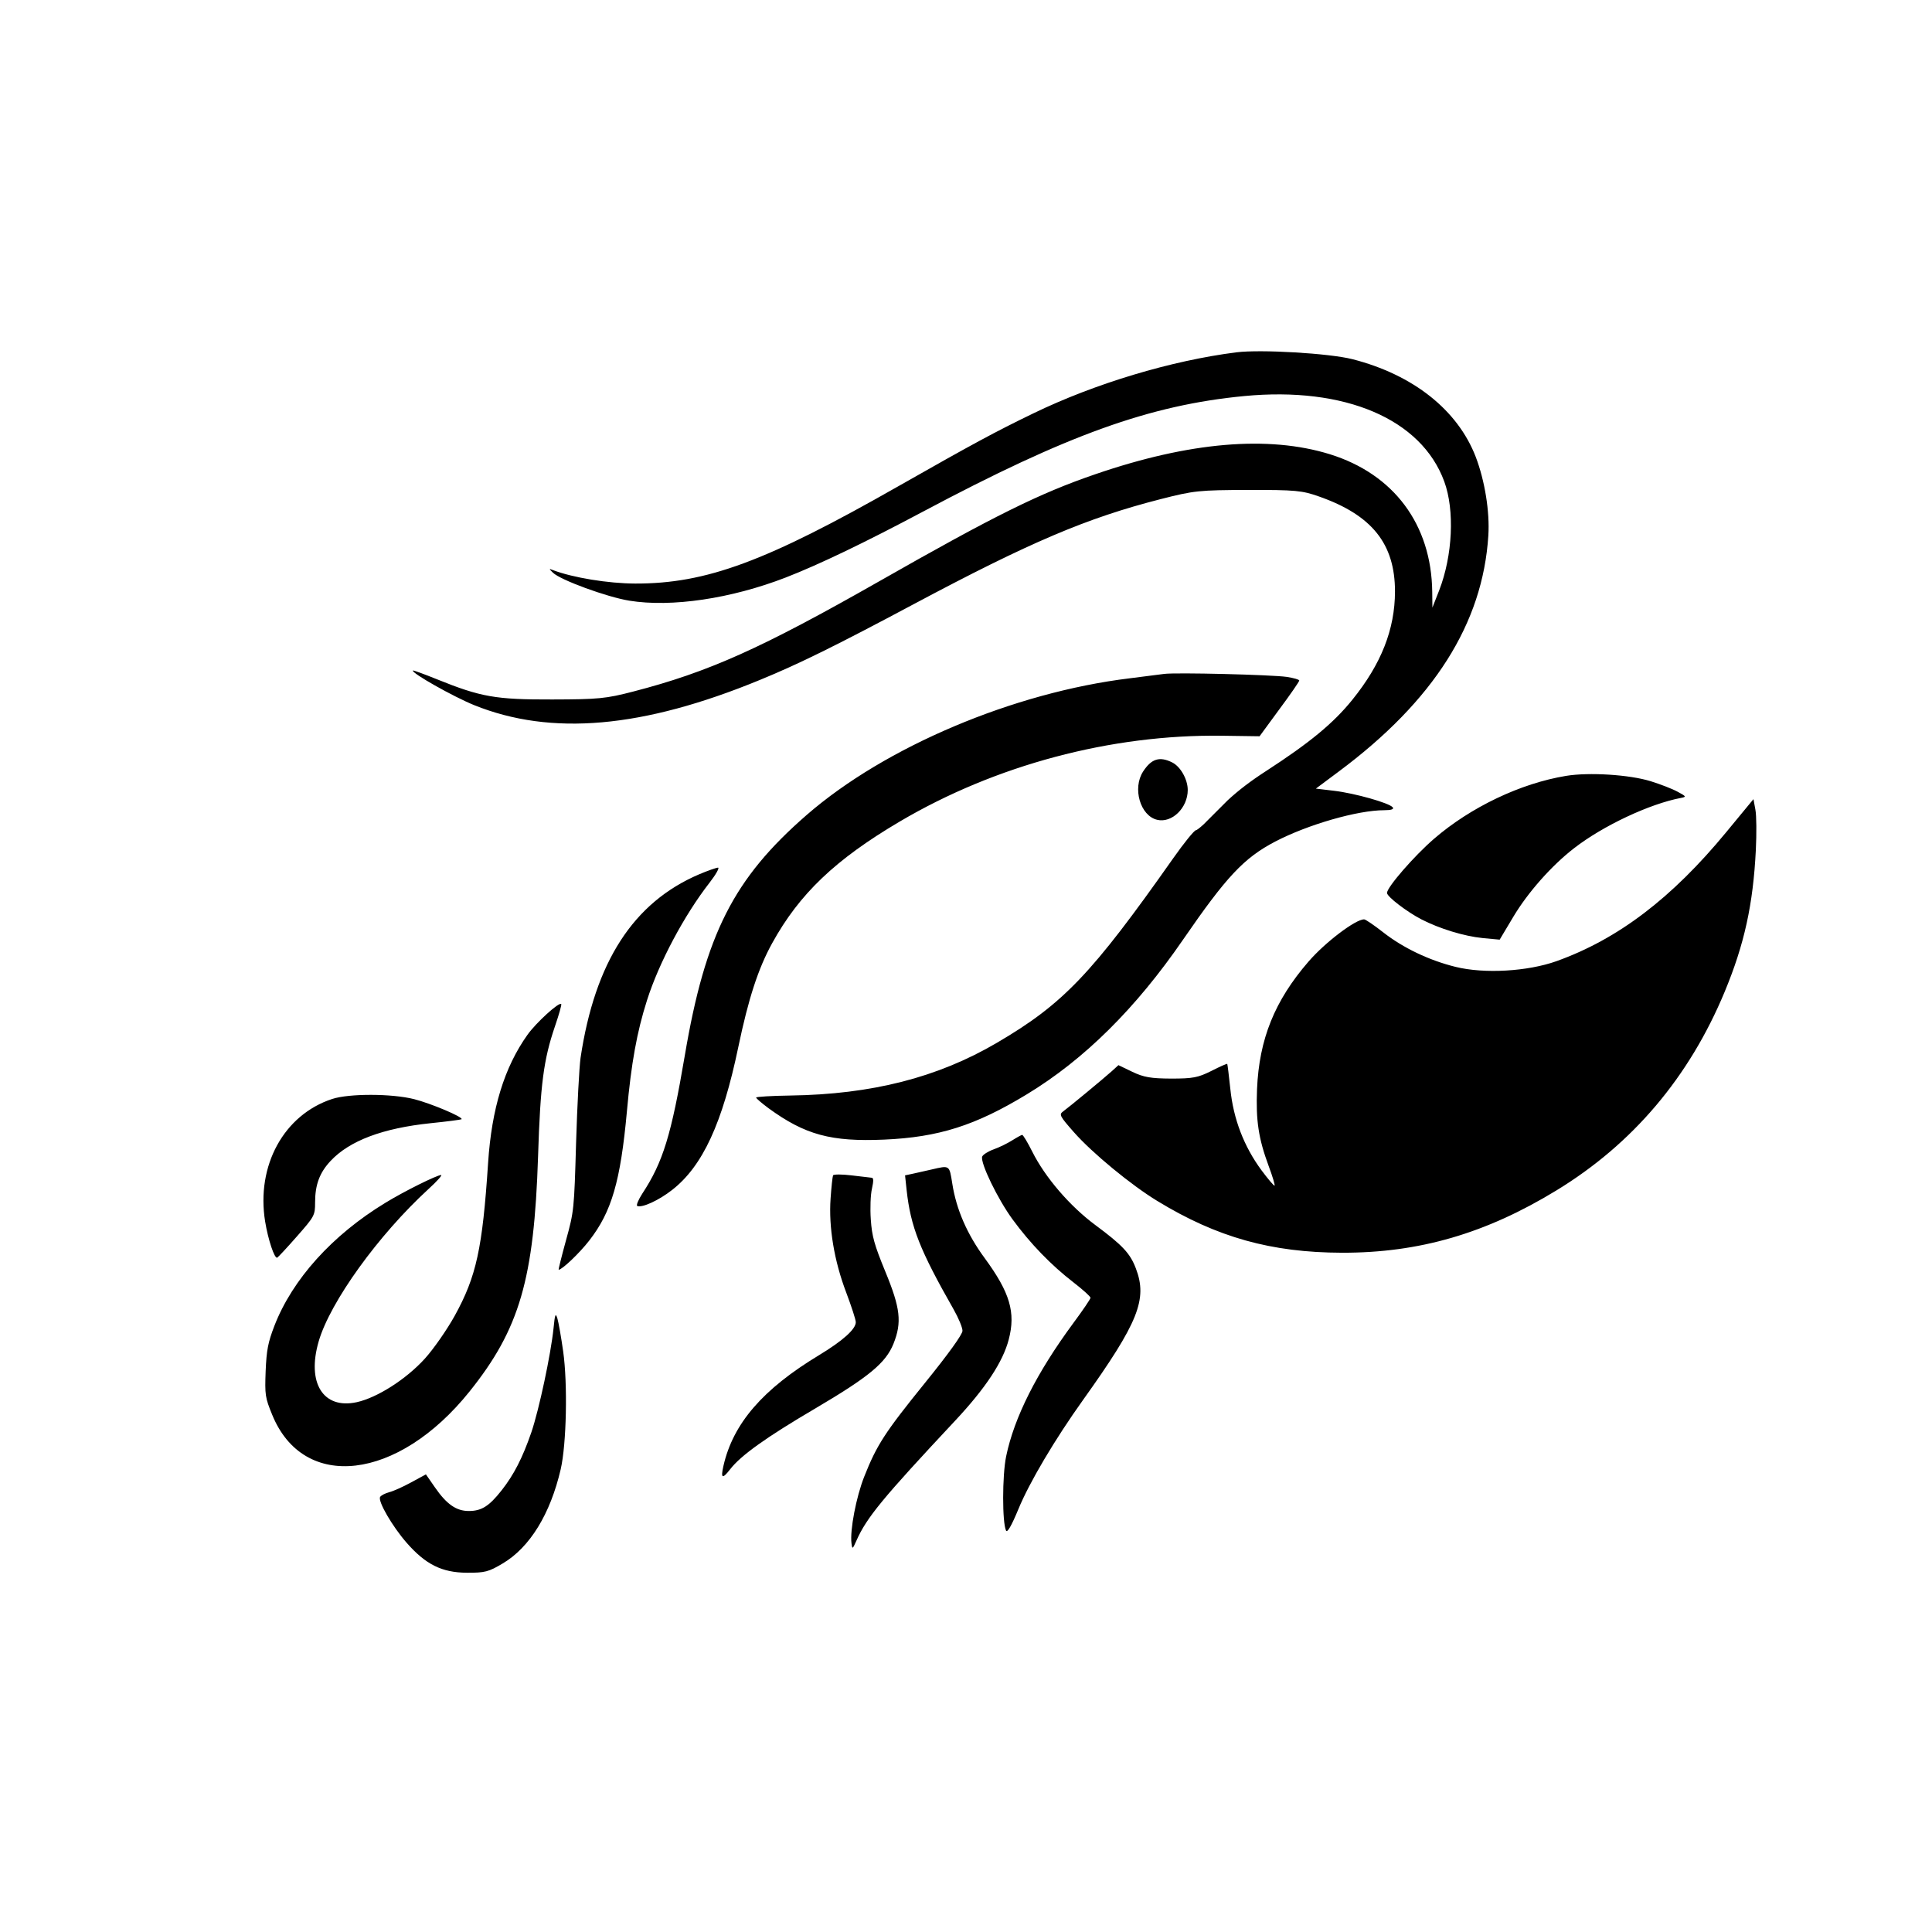
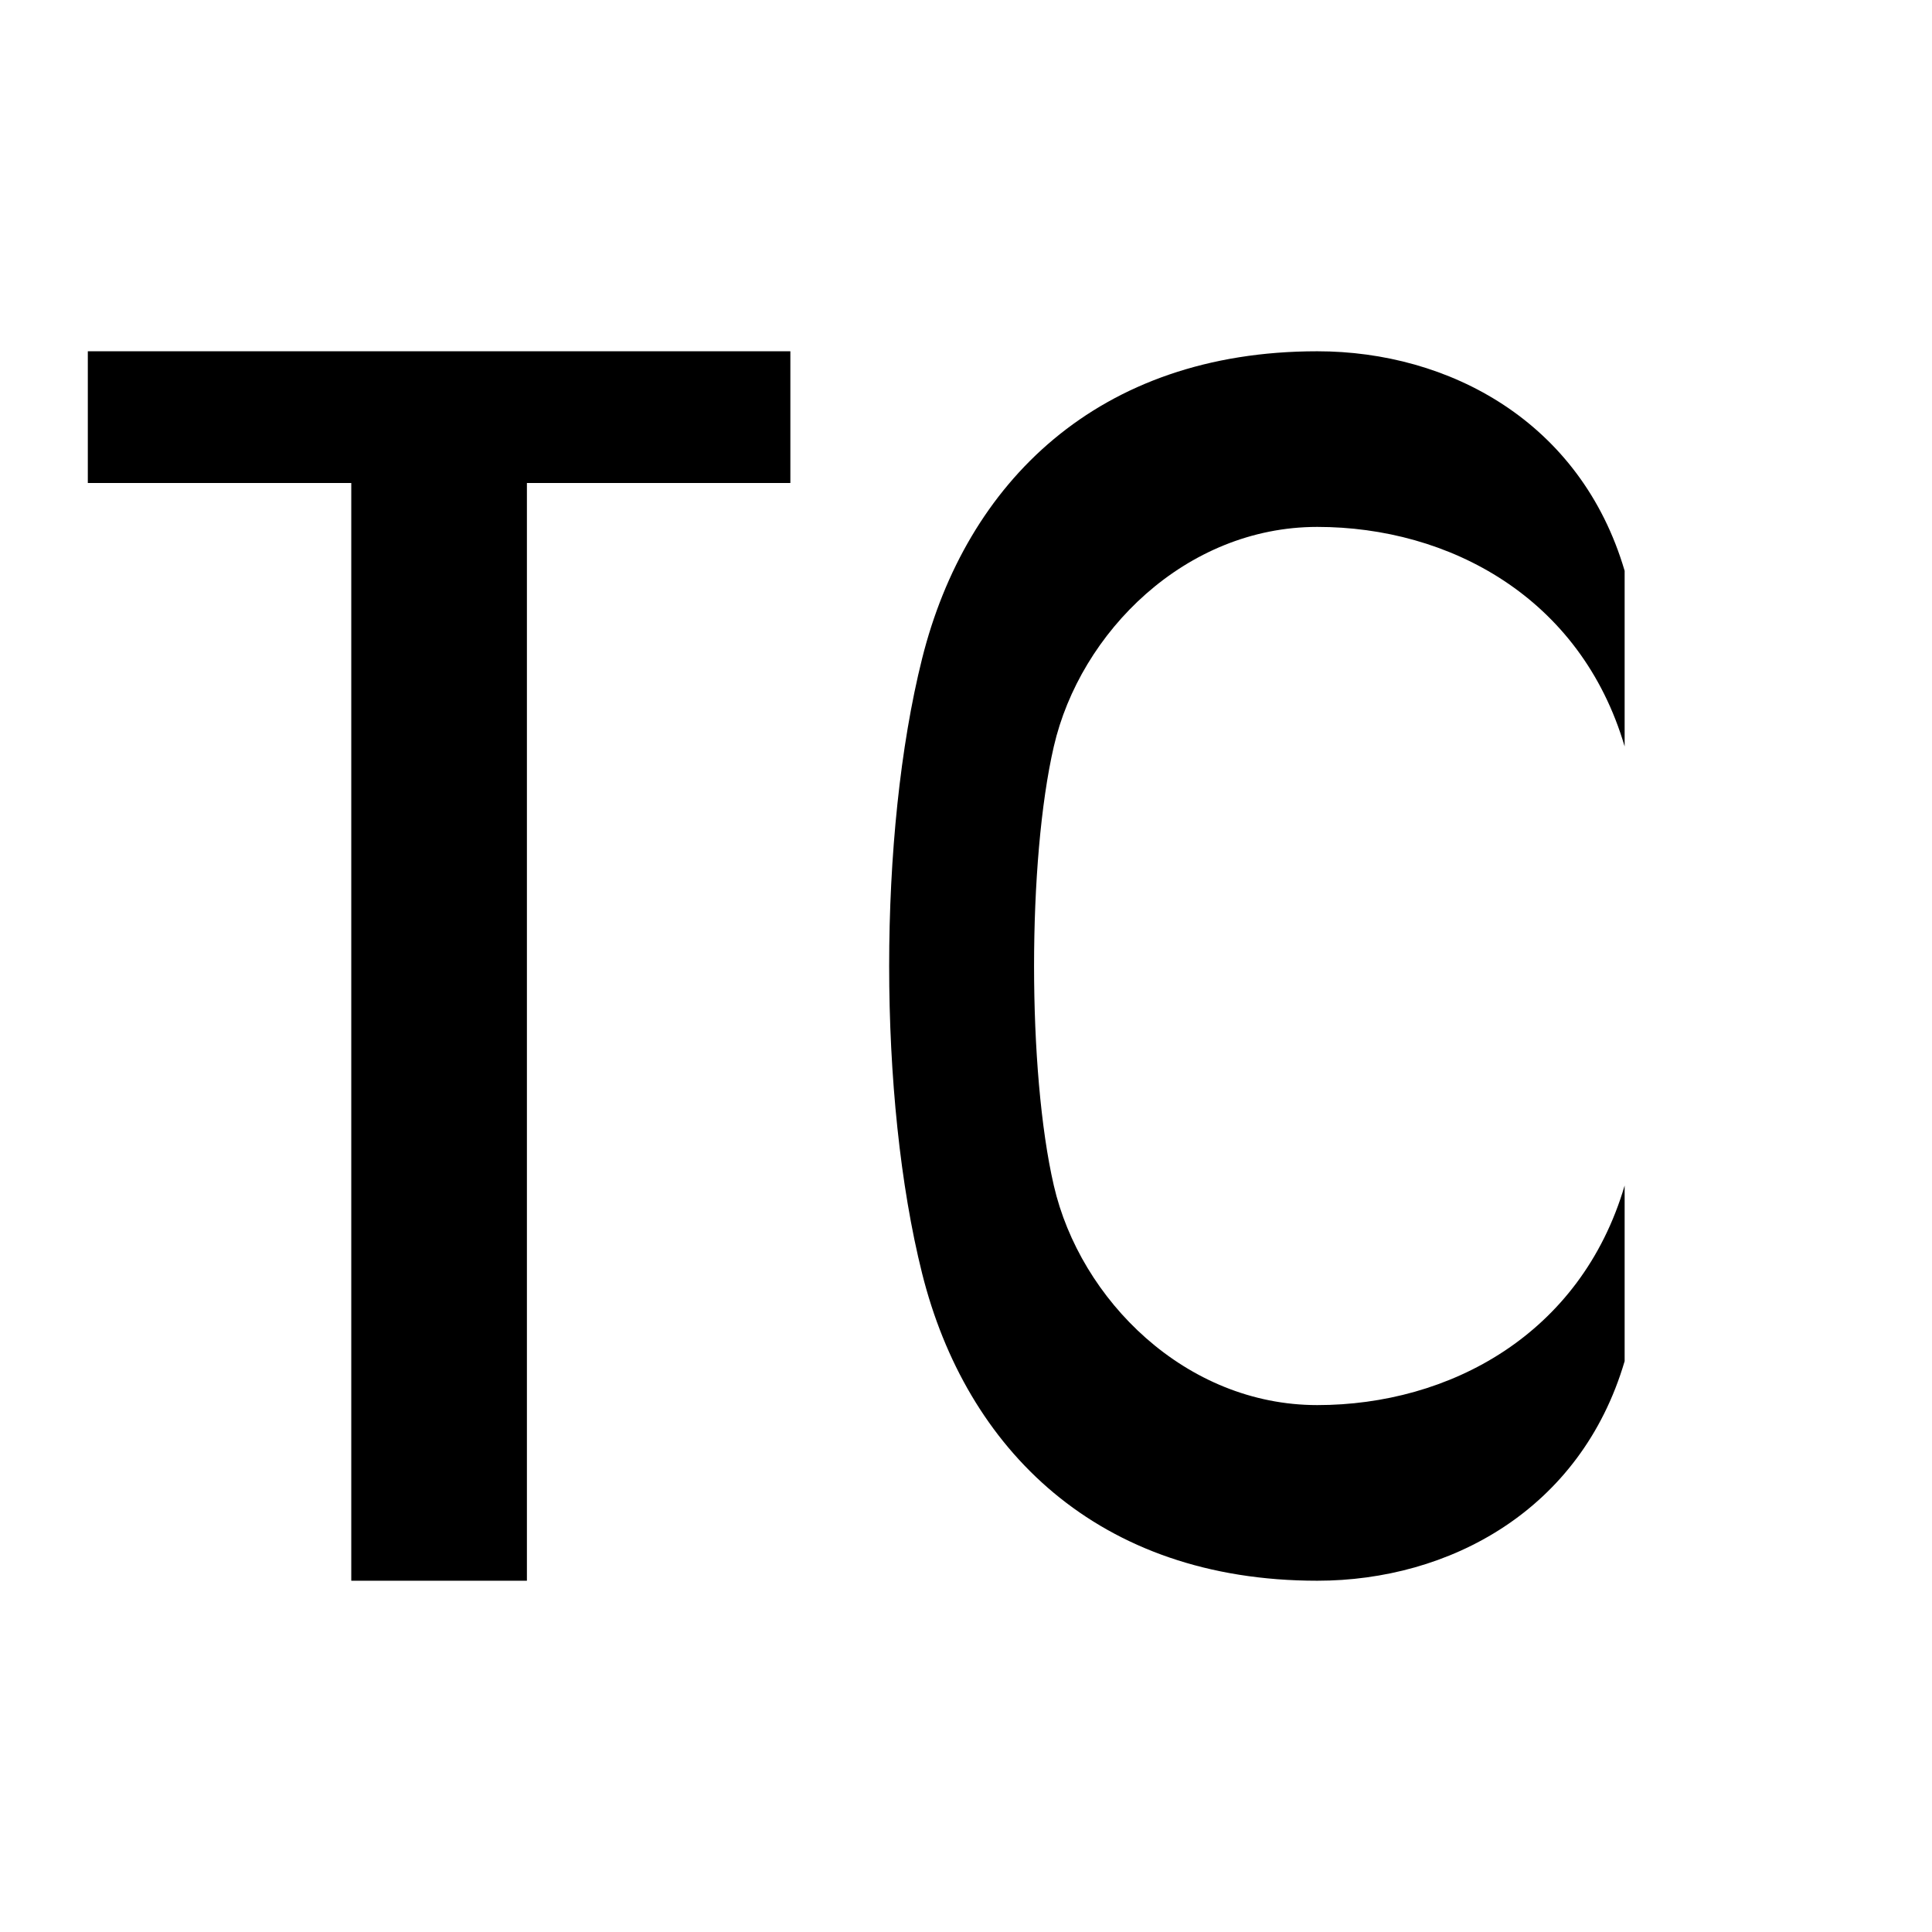
<svg xmlns="http://www.w3.org/2000/svg" width="22" height="22" viewBox="0 0 22 22" fill="none">
-   <path d="M6.303 15.127C6.319 14.965 6.326 14.947 6.347 15.013C6.36 15.056 6.39 15.226 6.413 15.389C6.465 15.757 6.451 16.442 6.385 16.73C6.267 17.239 6.034 17.62 5.725 17.803C5.564 17.899 5.522 17.91 5.316 17.909C5.031 17.907 4.846 17.815 4.628 17.565C4.467 17.38 4.303 17.098 4.328 17.047C4.337 17.03 4.383 17.005 4.432 16.992C4.48 16.98 4.593 16.929 4.684 16.879L4.85 16.789L4.952 16.936C5.086 17.13 5.196 17.206 5.338 17.206C5.483 17.206 5.569 17.152 5.711 16.972C5.852 16.793 5.95 16.602 6.051 16.309C6.138 16.053 6.272 15.425 6.303 15.127ZM10.609 13.317C10.816 13.269 10.81 13.265 10.844 13.479C10.89 13.772 11.012 14.054 11.214 14.328C11.501 14.72 11.567 14.945 11.487 15.252C11.421 15.507 11.225 15.805 10.876 16.178C10.048 17.063 9.869 17.28 9.752 17.544C9.708 17.643 9.705 17.645 9.696 17.573C9.677 17.425 9.75 17.044 9.841 16.815C9.984 16.454 10.075 16.313 10.533 15.747C10.801 15.416 10.96 15.195 10.96 15.154C10.96 15.117 10.915 15.009 10.86 14.912C10.473 14.233 10.37 13.97 10.324 13.553L10.306 13.384L10.396 13.365C10.446 13.354 10.542 13.332 10.609 13.317ZM11.639 12.923C11.65 12.922 11.702 13.009 11.755 13.115C11.902 13.408 12.182 13.734 12.473 13.95C12.783 14.18 12.869 14.272 12.934 14.443C13.069 14.795 12.963 15.059 12.336 15.937C12.012 16.39 11.722 16.88 11.597 17.184C11.517 17.377 11.47 17.457 11.456 17.429C11.412 17.341 11.412 16.801 11.457 16.584C11.549 16.139 11.806 15.63 12.223 15.065C12.33 14.921 12.418 14.791 12.418 14.778C12.417 14.763 12.329 14.684 12.223 14.602C11.968 14.405 11.733 14.162 11.53 13.885C11.361 13.654 11.162 13.243 11.184 13.171C11.192 13.149 11.251 13.111 11.315 13.088C11.38 13.065 11.475 13.018 11.527 12.985C11.579 12.952 11.629 12.925 11.639 12.923ZM9.695 13.384C9.804 13.397 9.907 13.409 9.925 13.411C9.948 13.412 9.949 13.444 9.929 13.536C9.913 13.603 9.907 13.761 9.916 13.887C9.929 14.078 9.956 14.175 10.081 14.479C10.253 14.896 10.272 15.057 10.174 15.302C10.086 15.52 9.895 15.678 9.286 16.037C8.729 16.364 8.436 16.573 8.315 16.73C8.225 16.846 8.205 16.836 8.238 16.692C8.348 16.209 8.685 15.819 9.329 15.43C9.598 15.267 9.745 15.135 9.745 15.056C9.745 15.027 9.695 14.875 9.636 14.718C9.499 14.358 9.435 13.975 9.458 13.647C9.467 13.516 9.48 13.399 9.486 13.384C9.493 13.371 9.587 13.371 9.695 13.384ZM6.391 11.433C6.397 11.441 6.365 11.554 6.32 11.685C6.19 12.066 6.153 12.345 6.127 13.168C6.082 14.567 5.916 15.135 5.347 15.845C4.531 16.863 3.456 16.988 3.099 16.109C3.019 15.914 3.015 15.883 3.025 15.613C3.035 15.374 3.052 15.286 3.124 15.099C3.329 14.568 3.784 14.063 4.391 13.695C4.605 13.564 4.975 13.381 5.023 13.38C5.04 13.38 4.975 13.453 4.878 13.541C4.309 14.063 3.76 14.824 3.629 15.274C3.491 15.748 3.68 16.05 4.062 15.967C4.295 15.916 4.624 15.706 4.836 15.473C4.936 15.363 5.09 15.142 5.179 14.981C5.424 14.536 5.494 14.219 5.558 13.242C5.599 12.622 5.743 12.154 6.006 11.784C6.103 11.647 6.367 11.406 6.391 11.433ZM8.176 9.88C8.196 9.88 8.153 9.957 8.08 10.051C7.791 10.422 7.504 10.962 7.368 11.389C7.252 11.752 7.188 12.11 7.139 12.652C7.066 13.452 6.965 13.798 6.711 14.125C6.598 14.271 6.4 14.459 6.361 14.459C6.358 14.456 6.395 14.306 6.445 14.124C6.536 13.794 6.538 13.776 6.56 13.012C6.573 12.585 6.596 12.15 6.611 12.045C6.775 10.953 7.211 10.277 7.961 9.956C8.058 9.915 8.155 9.881 8.176 9.88ZM3.783 12.514C3.976 12.451 4.461 12.452 4.715 12.516C4.905 12.564 5.276 12.72 5.256 12.745C5.249 12.75 5.092 12.771 4.904 12.79C4.358 12.847 3.981 12.989 3.765 13.219C3.639 13.353 3.588 13.491 3.588 13.693C3.588 13.839 3.581 13.852 3.382 14.078C3.269 14.207 3.168 14.315 3.157 14.321C3.126 14.336 3.053 14.117 3.019 13.909C2.916 13.272 3.233 12.694 3.783 12.514ZM19.989 9.22C20.002 9.287 20.003 9.493 19.994 9.679C19.963 10.298 19.864 10.752 19.639 11.294C19.235 12.266 18.593 13.025 17.724 13.555C16.92 14.046 16.16 14.267 15.282 14.265C14.475 14.263 13.858 14.09 13.179 13.676C12.881 13.495 12.437 13.129 12.229 12.893C12.066 12.708 12.058 12.691 12.106 12.656C12.176 12.605 12.564 12.284 12.66 12.198L12.736 12.129L12.894 12.205C13.023 12.267 13.106 12.281 13.337 12.282C13.584 12.282 13.642 12.271 13.794 12.195C13.89 12.146 13.971 12.11 13.975 12.115C13.978 12.12 13.994 12.248 14.01 12.4C14.045 12.742 14.164 13.053 14.364 13.325C14.44 13.427 14.507 13.506 14.514 13.501C14.52 13.494 14.49 13.394 14.447 13.279C14.33 12.963 14.3 12.76 14.314 12.403C14.338 11.833 14.514 11.396 14.9 10.95C15.09 10.73 15.437 10.467 15.534 10.469C15.551 10.47 15.648 10.536 15.75 10.616C15.977 10.794 16.274 10.936 16.575 11.01C16.903 11.091 17.396 11.062 17.724 10.945C18.424 10.694 19.036 10.229 19.656 9.477L19.967 9.1L19.989 9.22ZM13.256 7.674C13.387 7.656 14.479 7.683 14.653 7.708C14.731 7.72 14.794 7.738 14.795 7.749C14.795 7.761 14.693 7.909 14.568 8.077L14.343 8.384L13.914 8.378C12.651 8.361 11.335 8.712 10.244 9.356C9.512 9.788 9.102 10.179 8.793 10.74C8.635 11.026 8.523 11.368 8.407 11.924C8.226 12.792 8.001 13.278 7.655 13.549C7.502 13.669 7.314 13.755 7.257 13.733C7.242 13.727 7.268 13.663 7.314 13.592C7.55 13.233 7.644 12.926 7.798 12.019C8.032 10.637 8.353 10.004 9.187 9.279C10.08 8.503 11.543 7.885 12.864 7.724C13.027 7.704 13.204 7.681 13.256 7.674ZM14.079 4.012C14.355 3.977 15.137 4.023 15.4 4.09C16.093 4.267 16.6 4.67 16.805 5.204C16.908 5.475 16.965 5.826 16.948 6.098C16.885 7.1 16.327 7.98 15.244 8.786L14.984 8.98L15.193 9.005C15.428 9.033 15.818 9.143 15.859 9.193C15.877 9.214 15.844 9.226 15.763 9.226C15.46 9.226 14.896 9.388 14.521 9.583C14.164 9.77 13.966 9.982 13.473 10.698C12.933 11.484 12.346 12.065 11.693 12.461C11.107 12.817 10.688 12.95 10.067 12.977C9.464 13.003 9.168 12.923 8.752 12.62C8.675 12.563 8.612 12.509 8.61 12.498C8.61 12.489 8.785 12.478 8.998 12.475C9.926 12.462 10.678 12.27 11.351 11.875C12.106 11.433 12.43 11.094 13.359 9.774C13.482 9.599 13.599 9.455 13.618 9.454C13.627 9.454 13.66 9.429 13.705 9.388L13.98 9.113C14.102 9 14.246 8.89 14.417 8.78C14.915 8.457 15.183 8.236 15.398 7.97C15.728 7.562 15.884 7.167 15.885 6.736C15.885 6.192 15.623 5.865 15.018 5.653C14.828 5.586 14.752 5.578 14.214 5.579C13.652 5.581 13.598 5.586 13.215 5.684C12.375 5.899 11.732 6.172 10.402 6.881C9.521 7.351 9.094 7.562 8.652 7.743C7.318 8.292 6.278 8.384 5.398 8.029C5.16 7.932 4.681 7.662 4.702 7.635C4.706 7.631 4.83 7.676 4.978 7.736C5.476 7.937 5.644 7.967 6.288 7.965C6.812 7.964 6.901 7.955 7.206 7.876C8.069 7.653 8.67 7.383 10.014 6.618C11.327 5.87 11.839 5.617 12.473 5.4C13.544 5.032 14.442 4.956 15.142 5.172C15.871 5.398 16.3 5.972 16.309 6.739L16.311 6.919L16.388 6.723C16.542 6.325 16.566 5.81 16.446 5.483C16.185 4.771 15.315 4.4 14.168 4.51C13.093 4.613 12.155 4.951 10.514 5.824C9.849 6.178 9.324 6.43 8.948 6.576C8.326 6.817 7.647 6.918 7.166 6.84C6.912 6.799 6.379 6.604 6.296 6.521C6.249 6.475 6.25 6.473 6.297 6.492C6.523 6.578 6.925 6.644 7.233 6.645C8.042 6.647 8.721 6.396 10.231 5.536C11.085 5.051 11.325 4.921 11.767 4.707C12.469 4.367 13.338 4.106 14.079 4.012ZM17.833 8.835C18.094 8.792 18.556 8.821 18.797 8.896C18.907 8.93 19.046 8.984 19.104 9.016C19.203 9.069 19.205 9.074 19.142 9.086C18.786 9.153 18.253 9.403 17.924 9.659C17.67 9.855 17.399 10.161 17.234 10.437L17.077 10.7L16.884 10.682C16.672 10.661 16.391 10.575 16.184 10.468C16.017 10.381 15.794 10.21 15.794 10.168C15.794 10.103 16.103 9.747 16.329 9.552C16.748 9.19 17.316 8.92 17.833 8.835ZM13.017 8.785C13.112 8.639 13.205 8.61 13.35 8.683C13.444 8.731 13.525 8.876 13.525 8.996C13.525 9.2 13.344 9.376 13.176 9.335C12.984 9.289 12.893 8.975 13.017 8.785Z" fill="black" />
+   <g transform="translate(1, 4)">
+     <path d="M0,0 L8,0 L8,1.5 L5,1.5 L5,14 L3,14 L3,1.5 L0,1.5 Z" fill="black" />
+     <path d="M14,0 C11.5,0 10,1.5 9.5,3.5 C9,5.5 9,8.5 9.5,10.5 C10,12.5 11.5,14 14,14 C15.5,14 17,13.2 17.5,11.5 L17.5,9.5 C17,11.2 15.5,12 14,12 C12.5,12 11.3,10.8 11,9.5 C10.7,8.2 10.7,5.8 11,4.5 C11.3,3.2 12.5,2 14,2 C15.5,2 17,2.8 17.5,4.5 L17.5,2.5 C17,0.8 15.5,0 14,0 Z" fill="black" />
+   </g>
</svg>
